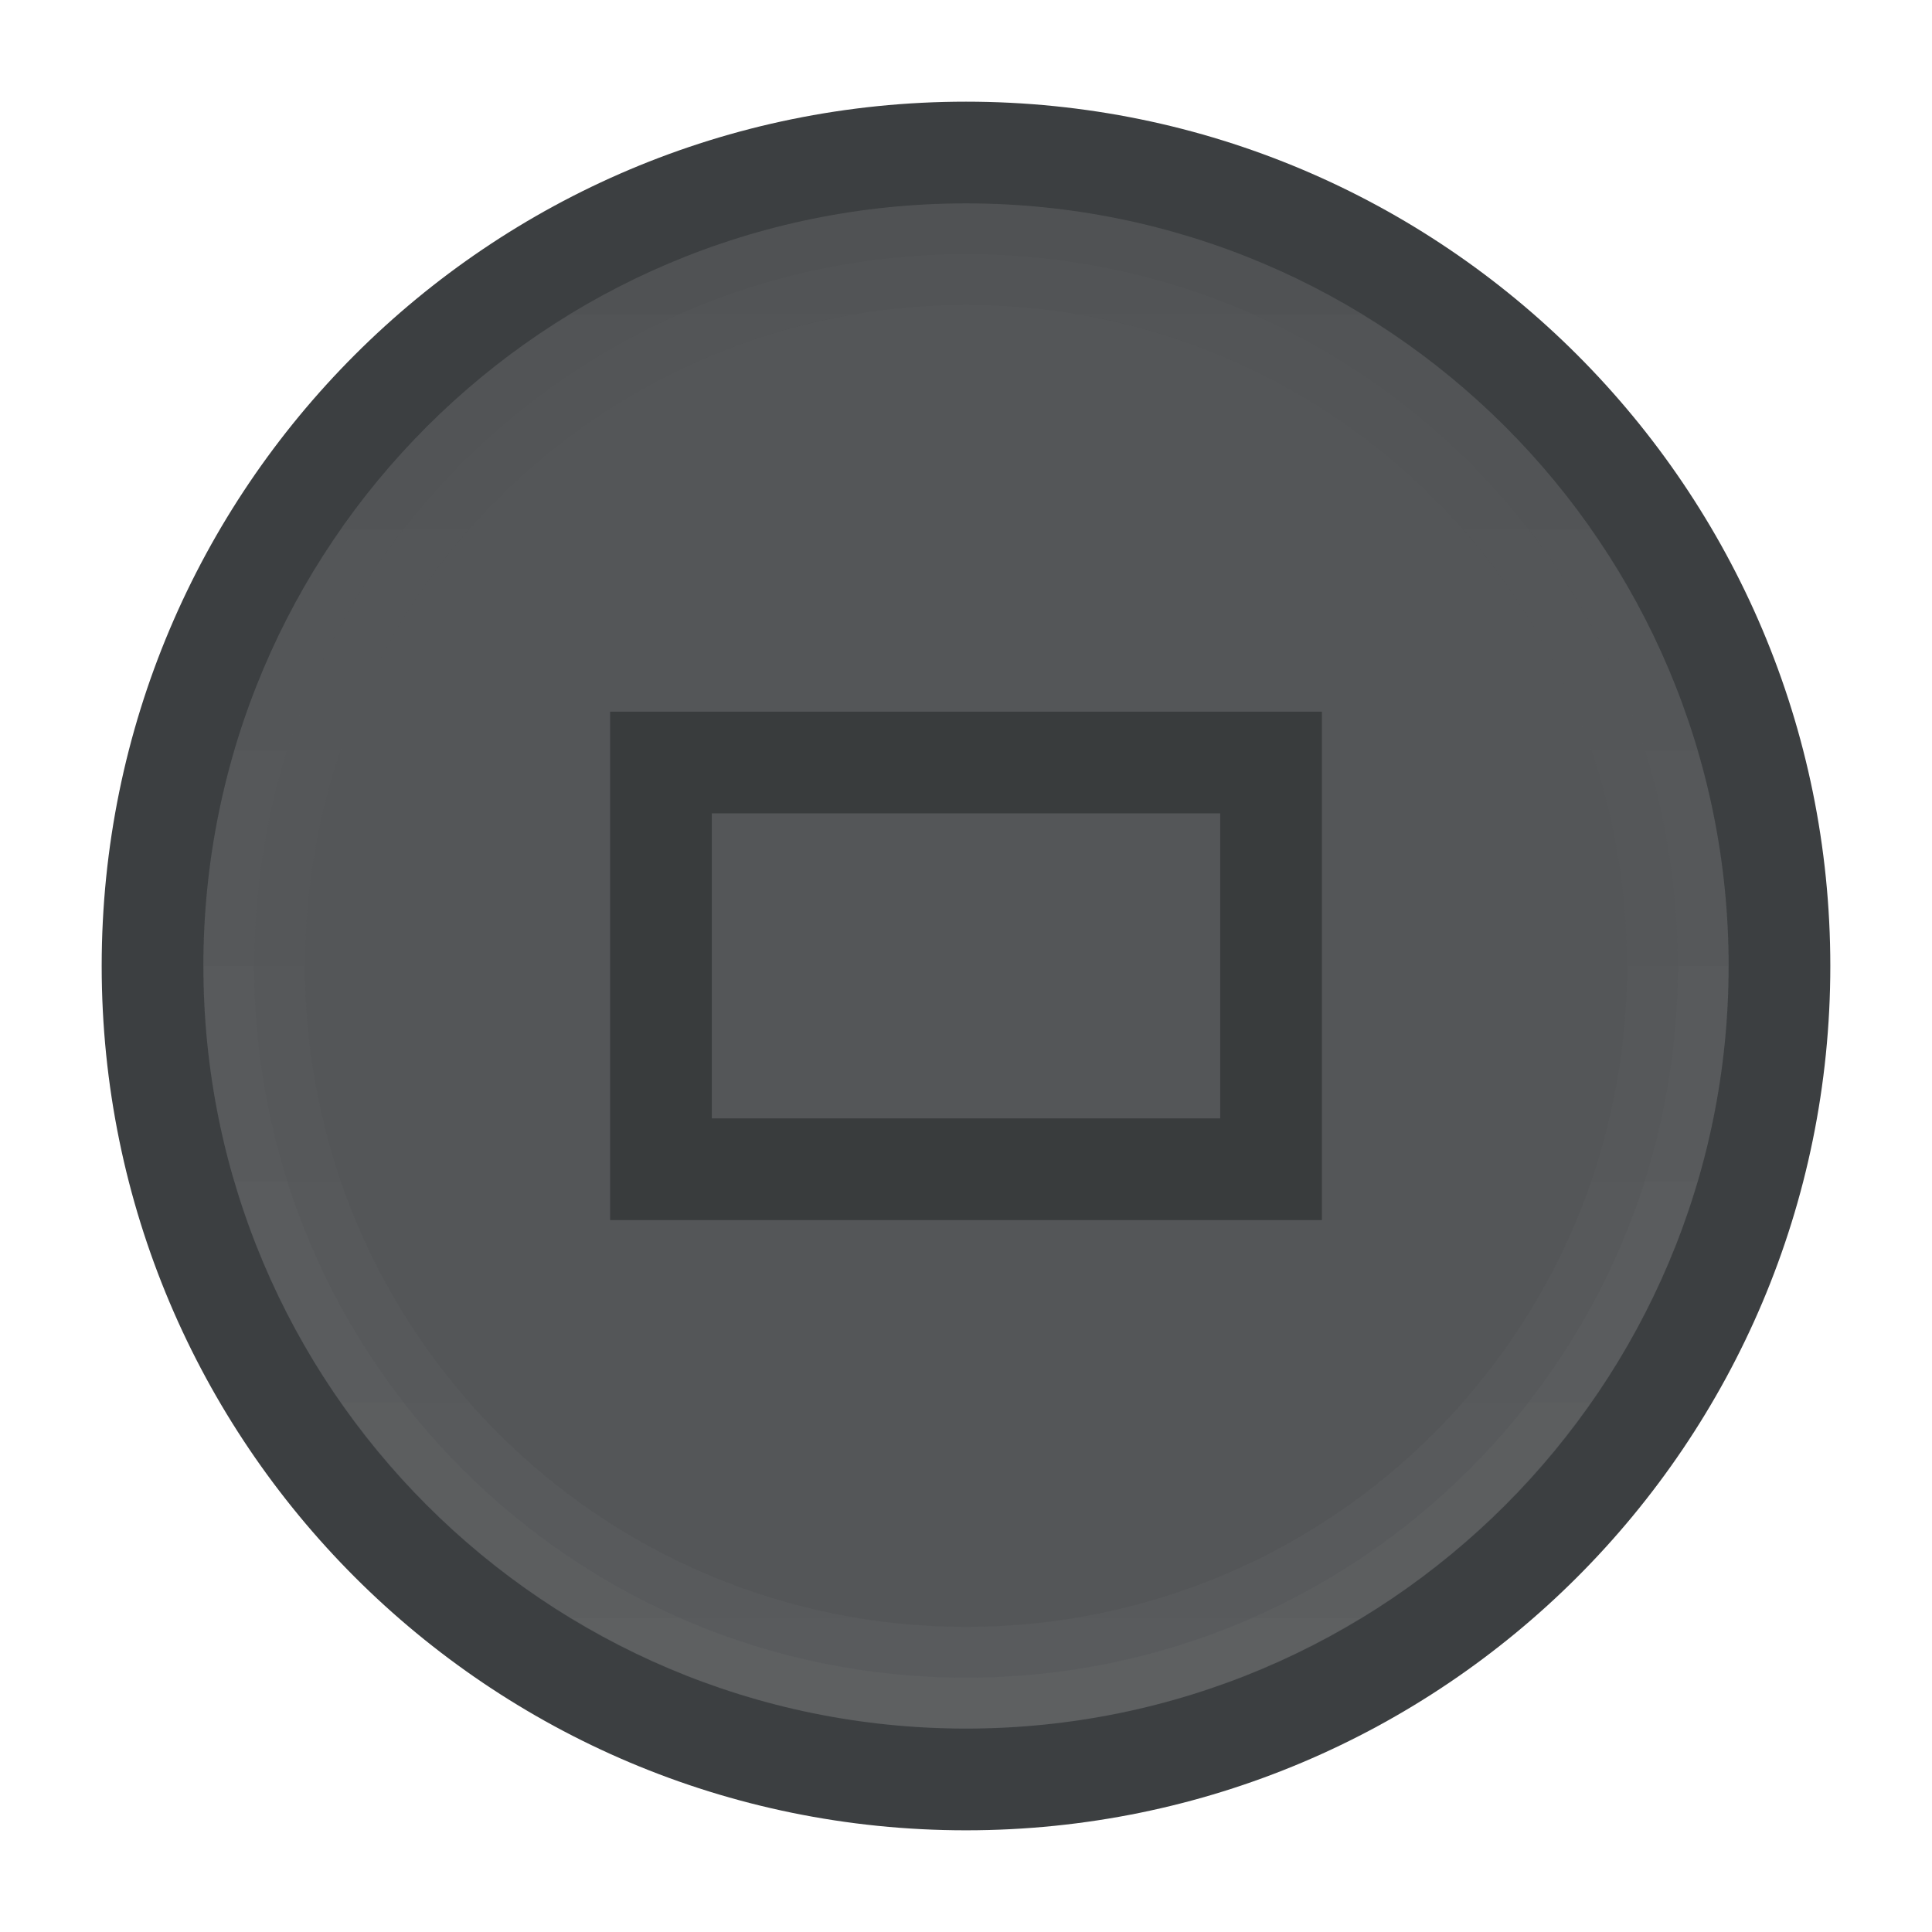
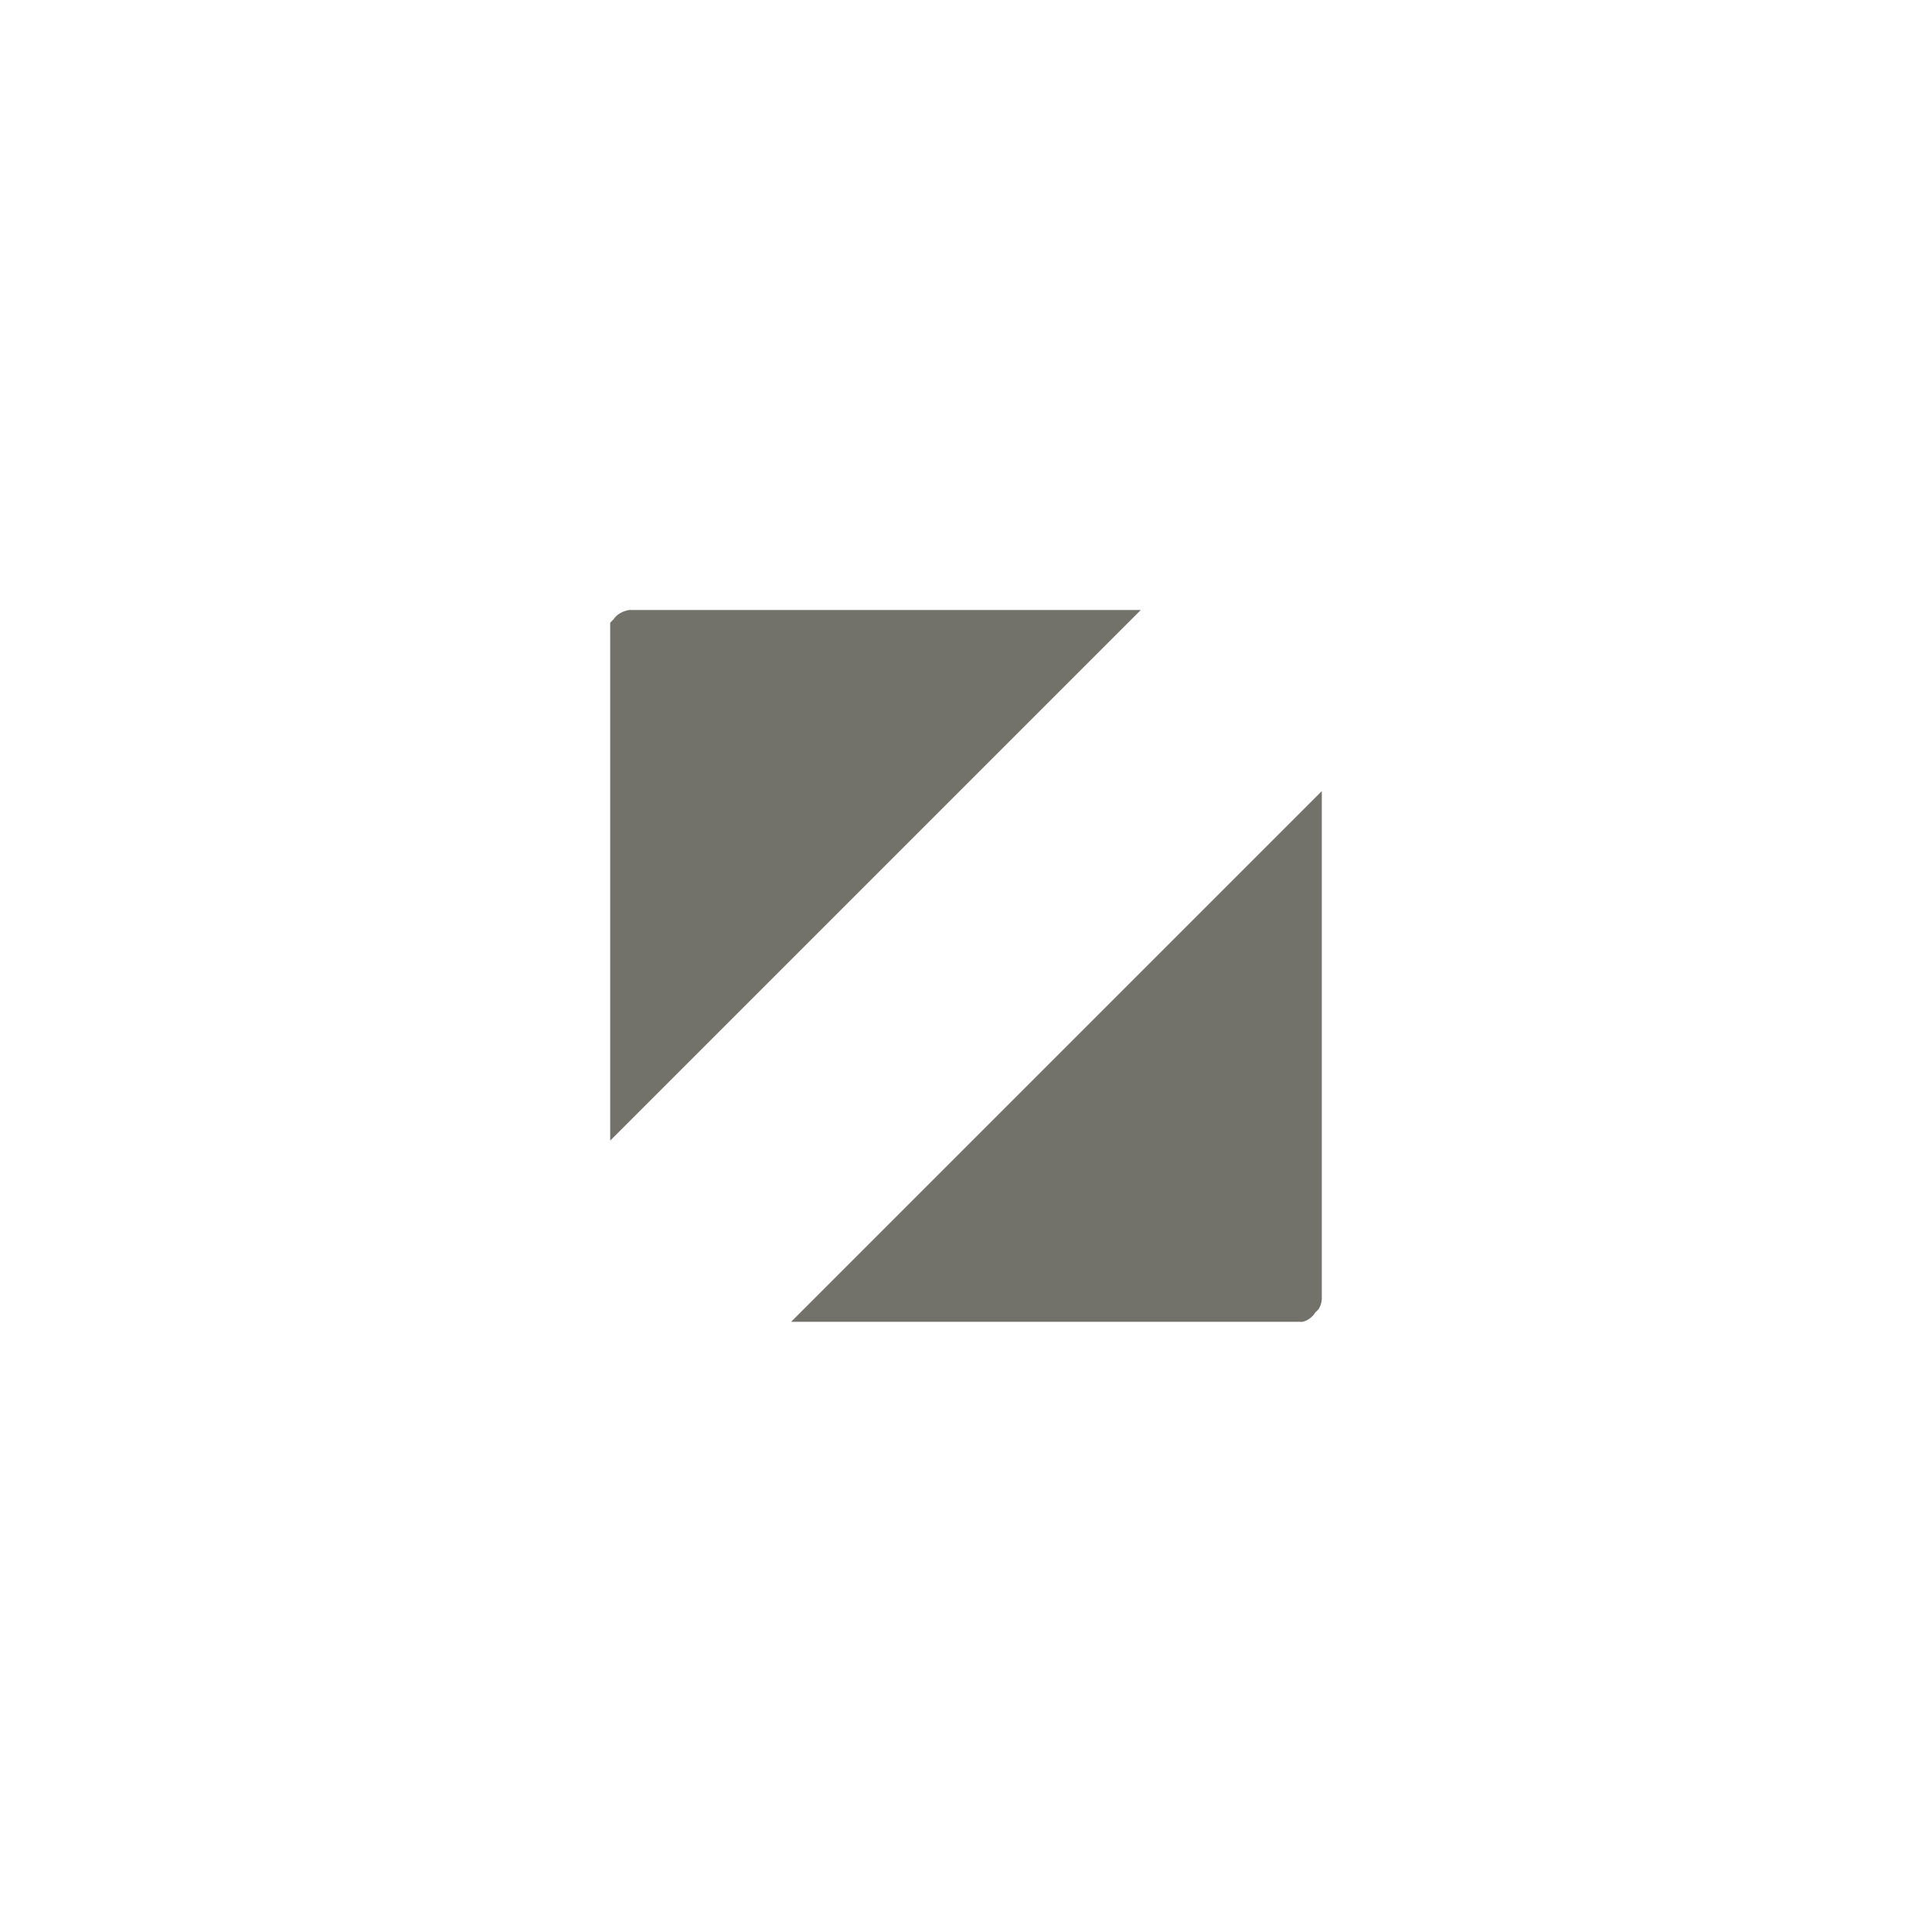
- <svg xmlns="http://www.w3.org/2000/svg" xmlns:xlink="http://www.w3.org/1999/xlink" width="19" height="19" id="svg4770" version="1.1" viewBox="0 0 19 19">
-   <defs id="defs4772">
-     <linearGradient xlink:href="#linearGradient4522" id="linearGradient5864" gradientUnits="userSpaceOnUse" gradientTransform="translate(-1072.362,-1053.362)" x1="2" y1="1062.862" x2="17" y2="1062.862" />
-     <linearGradient id="linearGradient4522">
-       <stop id="stop4560" offset="0" style="stop-color:#605f59;stop-opacity:1" />
-       <stop id="stop4562" offset="1" style="stop-color:#5b5a54;stop-opacity:1" />
+ <svg xmlns="http://www.w3.org/2000/svg" xmlns:ns1="http://www.openswatchbook.org/uri/2009/osb" id="svg4486" height="19" viewBox="0 0 19 19" width="19" version="1.1">
+   <defs id="defs10">
+     <linearGradient id="linearGradient3781" ns1:paint="solid">
+       <stop style="stop-color:#000000;stop-opacity:1;" offset="0" id="stop3783" />
    </linearGradient>
-     <linearGradient id="linearGradient4297">
-       <stop style="stop-color:#ffffff;stop-opacity:1;" offset="0" id="stop4523" />
-       <stop style="stop-color:#000000;stop-opacity:1" offset="1" id="stop4525" />
-     </linearGradient>
-     <linearGradient xlink:href="#linearGradient4297" id="linearGradient7515" gradientUnits="userSpaceOnUse" gradientTransform="matrix(0,-1,1,0,0,-3.4765625e-5)" x1="-1070.362" y1="9" x2="-1055.362" y2="9" />
-     <linearGradient xlink:href="#linearGradient4297" id="linearGradient7521" gradientUnits="userSpaceOnUse" gradientTransform="matrix(0,-1.035712,1.035712,0,-0.3392617,-37.95674)" x1="-1070.104" y1="9.5" x2="-1055.621" y2="9.5" />
-     <linearGradient xlink:href="#linearGradient4297" id="linearGradient6179" gradientUnits="userSpaceOnUse" gradientTransform="matrix(0,-1.035712,1.035712,0,-287.6964,-568.4567)" x1="-1070.104" y1="9.5" x2="-1055.621" y2="9.5" />
-     <linearGradient xlink:href="#linearGradient4297" id="linearGradient6182" gradientUnits="userSpaceOnUse" gradientTransform="matrix(0,-1,1,0,-287.3571,-530.5)" x1="-1070.362" y1="9" x2="-1055.362" y2="9" />
  </defs>
-   <g id="layer1" transform="translate(287.3571,-522.8622)">
-     <circle d="m 18,1062.862 c 0,4.694 -3.806,8.5 -8.5,8.5 -4.694,0 -8.5,-3.806 -8.5,-8.5 0,-4.694 3.806,-8.5 8.5,-8.5 4.694,0 8.5,3.806 8.5,8.5 z" r="8.5" cy="1062.862" cx="9.5" id="circle5854" style="color:#000000;fill:#3c3f41;fill-opacity:1;fill-rule:nonzero;stroke:none;stroke-width:8;marker:none;visibility:visible;display:inline;overflow:visible;enable-background:accumulate" transform="translate(-287.3571,-530.5)" />
-     <circle d="m -1055.362,9.5 c 0,4.142 -3.358,7.5 -7.5,7.5 -4.142,0 -7.5,-3.358 -7.5,-7.5 0,-4.142 3.358,-7.5 7.5,-7.5 4.142,0 7.5,3.358 7.5,7.5 z" transform="matrix(0,-1,1,0,-287.3571,-530.5)" style="color:#000000;fill:#6c6f71;fill-opacity:0.502;fill-rule:nonzero;stroke:none;stroke-width:8;marker:none;visibility:visible;display:inline;overflow:visible;enable-background:accumulate" id="circle5856" cx="-1062.862" cy="9.5" r="7.5" />
-     <path id="circle5858" d="m -285.357,532.361 c 0,4.136 3.364,7.5 7.5,7.5 4.136,0 7.5,-3.364 7.5,-7.5 0,-4.136 -3.364,-7.5 -7.5,-7.5 -4.136,0 -7.5,3.364 -7.5,7.5 z m 1,0 c 0,-3.596 2.904,-6.5 6.5,-6.5 3.596,0 6.5,2.904 6.5,6.5 0,3.596 -2.904,6.5 -6.5,6.5 -3.596,0 -6.5,-2.904 -6.5,-6.5 z" style="font-style:normal;font-variant:normal;font-weight:normal;font-stretch:normal;text-indent:0;text-align:start;text-decoration:none;line-height:normal;letter-spacing:normal;word-spacing:normal;text-transform:none;direction:ltr;block-progression:tb;writing-mode:lr-tb;text-anchor:start;baseline-shift:baseline;opacity:0.03;color:#000000;fill:url(#linearGradient6182);fill-opacity:1;stroke:none;stroke-width:1;marker:none;visibility:visible;display:inline;overflow:visible;enable-background:accumulate;font-family:sans-serif;-inkscape-font-specification:sans-serif" />
-     <path id="circle5860" d="m -285.357,532.361 c 0,4.139 3.361,7.5 7.5,7.5 4.139,0 7.5,-3.361 7.5,-7.5 0,-4.139 -3.361,-7.5 -7.5,-7.5 -4.139,0 -7.5,3.361 -7.5,7.5 z m 0.5,0 c 0,-3.869 3.131,-7 7,-7 3.869,0 7,3.131 7,7 0,3.869 -3.131,7 -7,7 -3.869,0 -7,-3.131 -7,-7 z" style="font-style:normal;font-variant:normal;font-weight:normal;font-stretch:normal;text-indent:0;text-align:start;text-decoration:none;line-height:normal;letter-spacing:normal;word-spacing:normal;text-transform:none;direction:ltr;block-progression:tb;writing-mode:lr-tb;text-anchor:start;baseline-shift:baseline;opacity:0.03;color:#000000;fill:url(#linearGradient6179);fill-opacity:1;stroke:none;stroke-width:0.5;marker:none;visibility:visible;display:inline;overflow:visible;enable-background:accumulate;font-family:sans-serif;-inkscape-font-specification:sans-serif" />
-     <rect y="522.862" x="-287.357" height="19" width="19" id="rect5862" style="color:#000000;fill:none;stroke:none;stroke-width:1;marker:none;visibility:visible;display:inline;overflow:visible;enable-background:accumulate" />
-     <path style="font-style:normal;font-variant:normal;font-weight:normal;font-stretch:normal;text-indent:0;text-align:start;text-decoration:none;line-height:normal;letter-spacing:normal;word-spacing:normal;text-transform:none;direction:ltr;block-progression:tb;writing-mode:lr-tb;text-anchor:start;baseline-shift:baseline;color:#000000;color-interpolation:sRGB;color-interpolation-filters:linearRGB;fill:#2c2f31;fill-opacity:0.667;stroke:none;stroke-width:1;marker:none;visibility:visible;display:inline;overflow:visible;isolation:auto;mix-blend-mode:normal;enable-background:accumulate;clip-rule:nonzero;color-rendering:auto;image-rendering:auto;shape-rendering:auto;text-rendering:auto;font-family:sans-serif;-inkscape-font-specification:sans-serif" d="m -281.357,529.861 0,0.5 0,4.5 7,0 0,-5 -7,0 z m 1,1 5,0 0,3 -5,0 0,-3 z" id="rect4534" />
+   <g id="layer1" transform="translate(290.21 -522.86)">
+     <g id="g4113" transform="translate(-289.71 -511)">
+       <rect id="rect4539" style="color:#000000;fill:none" height="19" width="19" y="1033.86" x="-0.5" />
+       <path style="font-size:medium;font-style:normal;font-variant:normal;font-weight:normal;font-stretch:normal;text-indent:0;text-align:start;text-decoration:none;line-height:normal;letter-spacing:normal;word-spacing:normal;text-transform:none;direction:ltr;block-progression:tb;writing-mode:lr-tb;text-anchor:start;baseline-shift:baseline;color:#000000;fill:#72716a;fill-opacity:1;fill-rule:nonzero;stroke:none;stroke-width:0.418;marker:none;visibility:visible;display:inline;overflow:visible;enable-background:accumulate;font-family:Sans;-inkscape-font-specification:Sans" d="m 5.5,1045.078 5.219,-5.219 -5.031,0 c -0.063,0.01 -0.122,0.041 -0.156,0.094 -0.011,0.01 -0.022,0.02 -0.031,0.031 l 0,0.062 c -8e-4,0.01 -8e-4,0.021 0,0.031 l 0,5 z m 1.781,1.781 5,0 c 0.01,8e-4 0.021,8e-4 0.031,0 0.052,-0.014 0.097,-0.048 0.125,-0.094 0.011,-0.01 0.022,-0.02 0.031,-0.031 0.018,-0.028 0.028,-0.061 0.031,-0.094 l 0,-5 -5.219,5.219 z" id="rect3004" />
+     </g>
  </g>
</svg>
